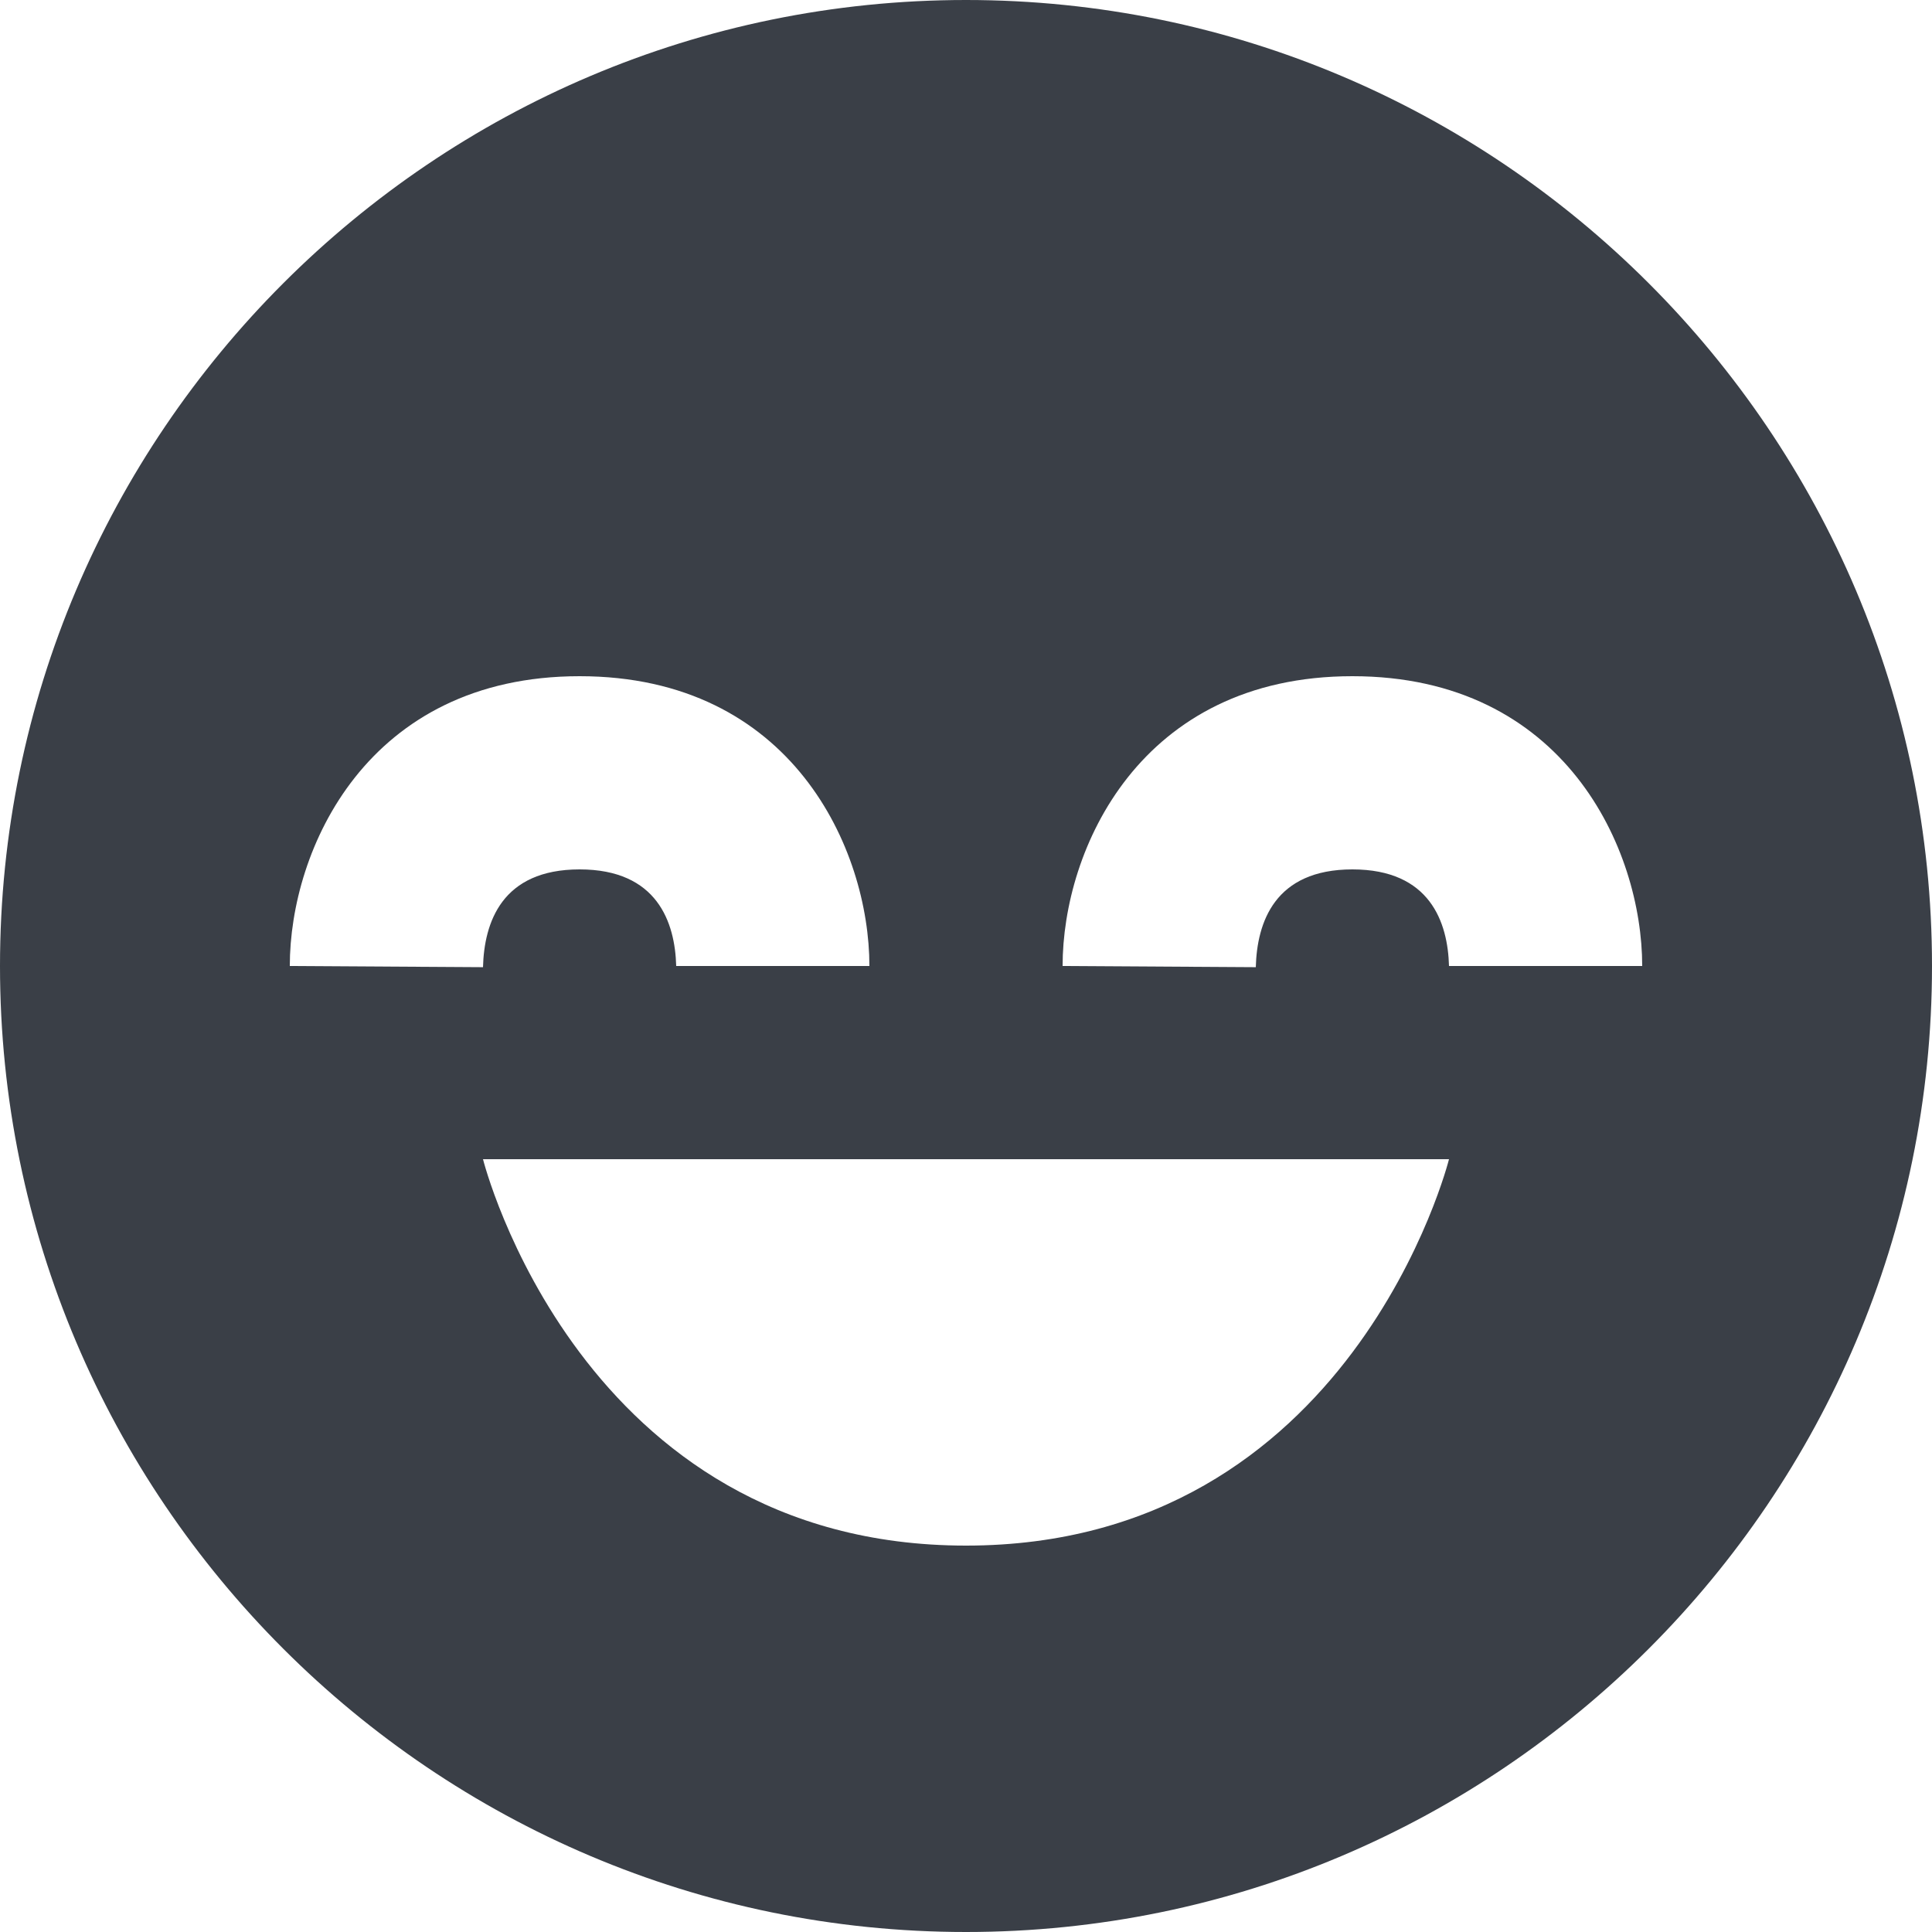
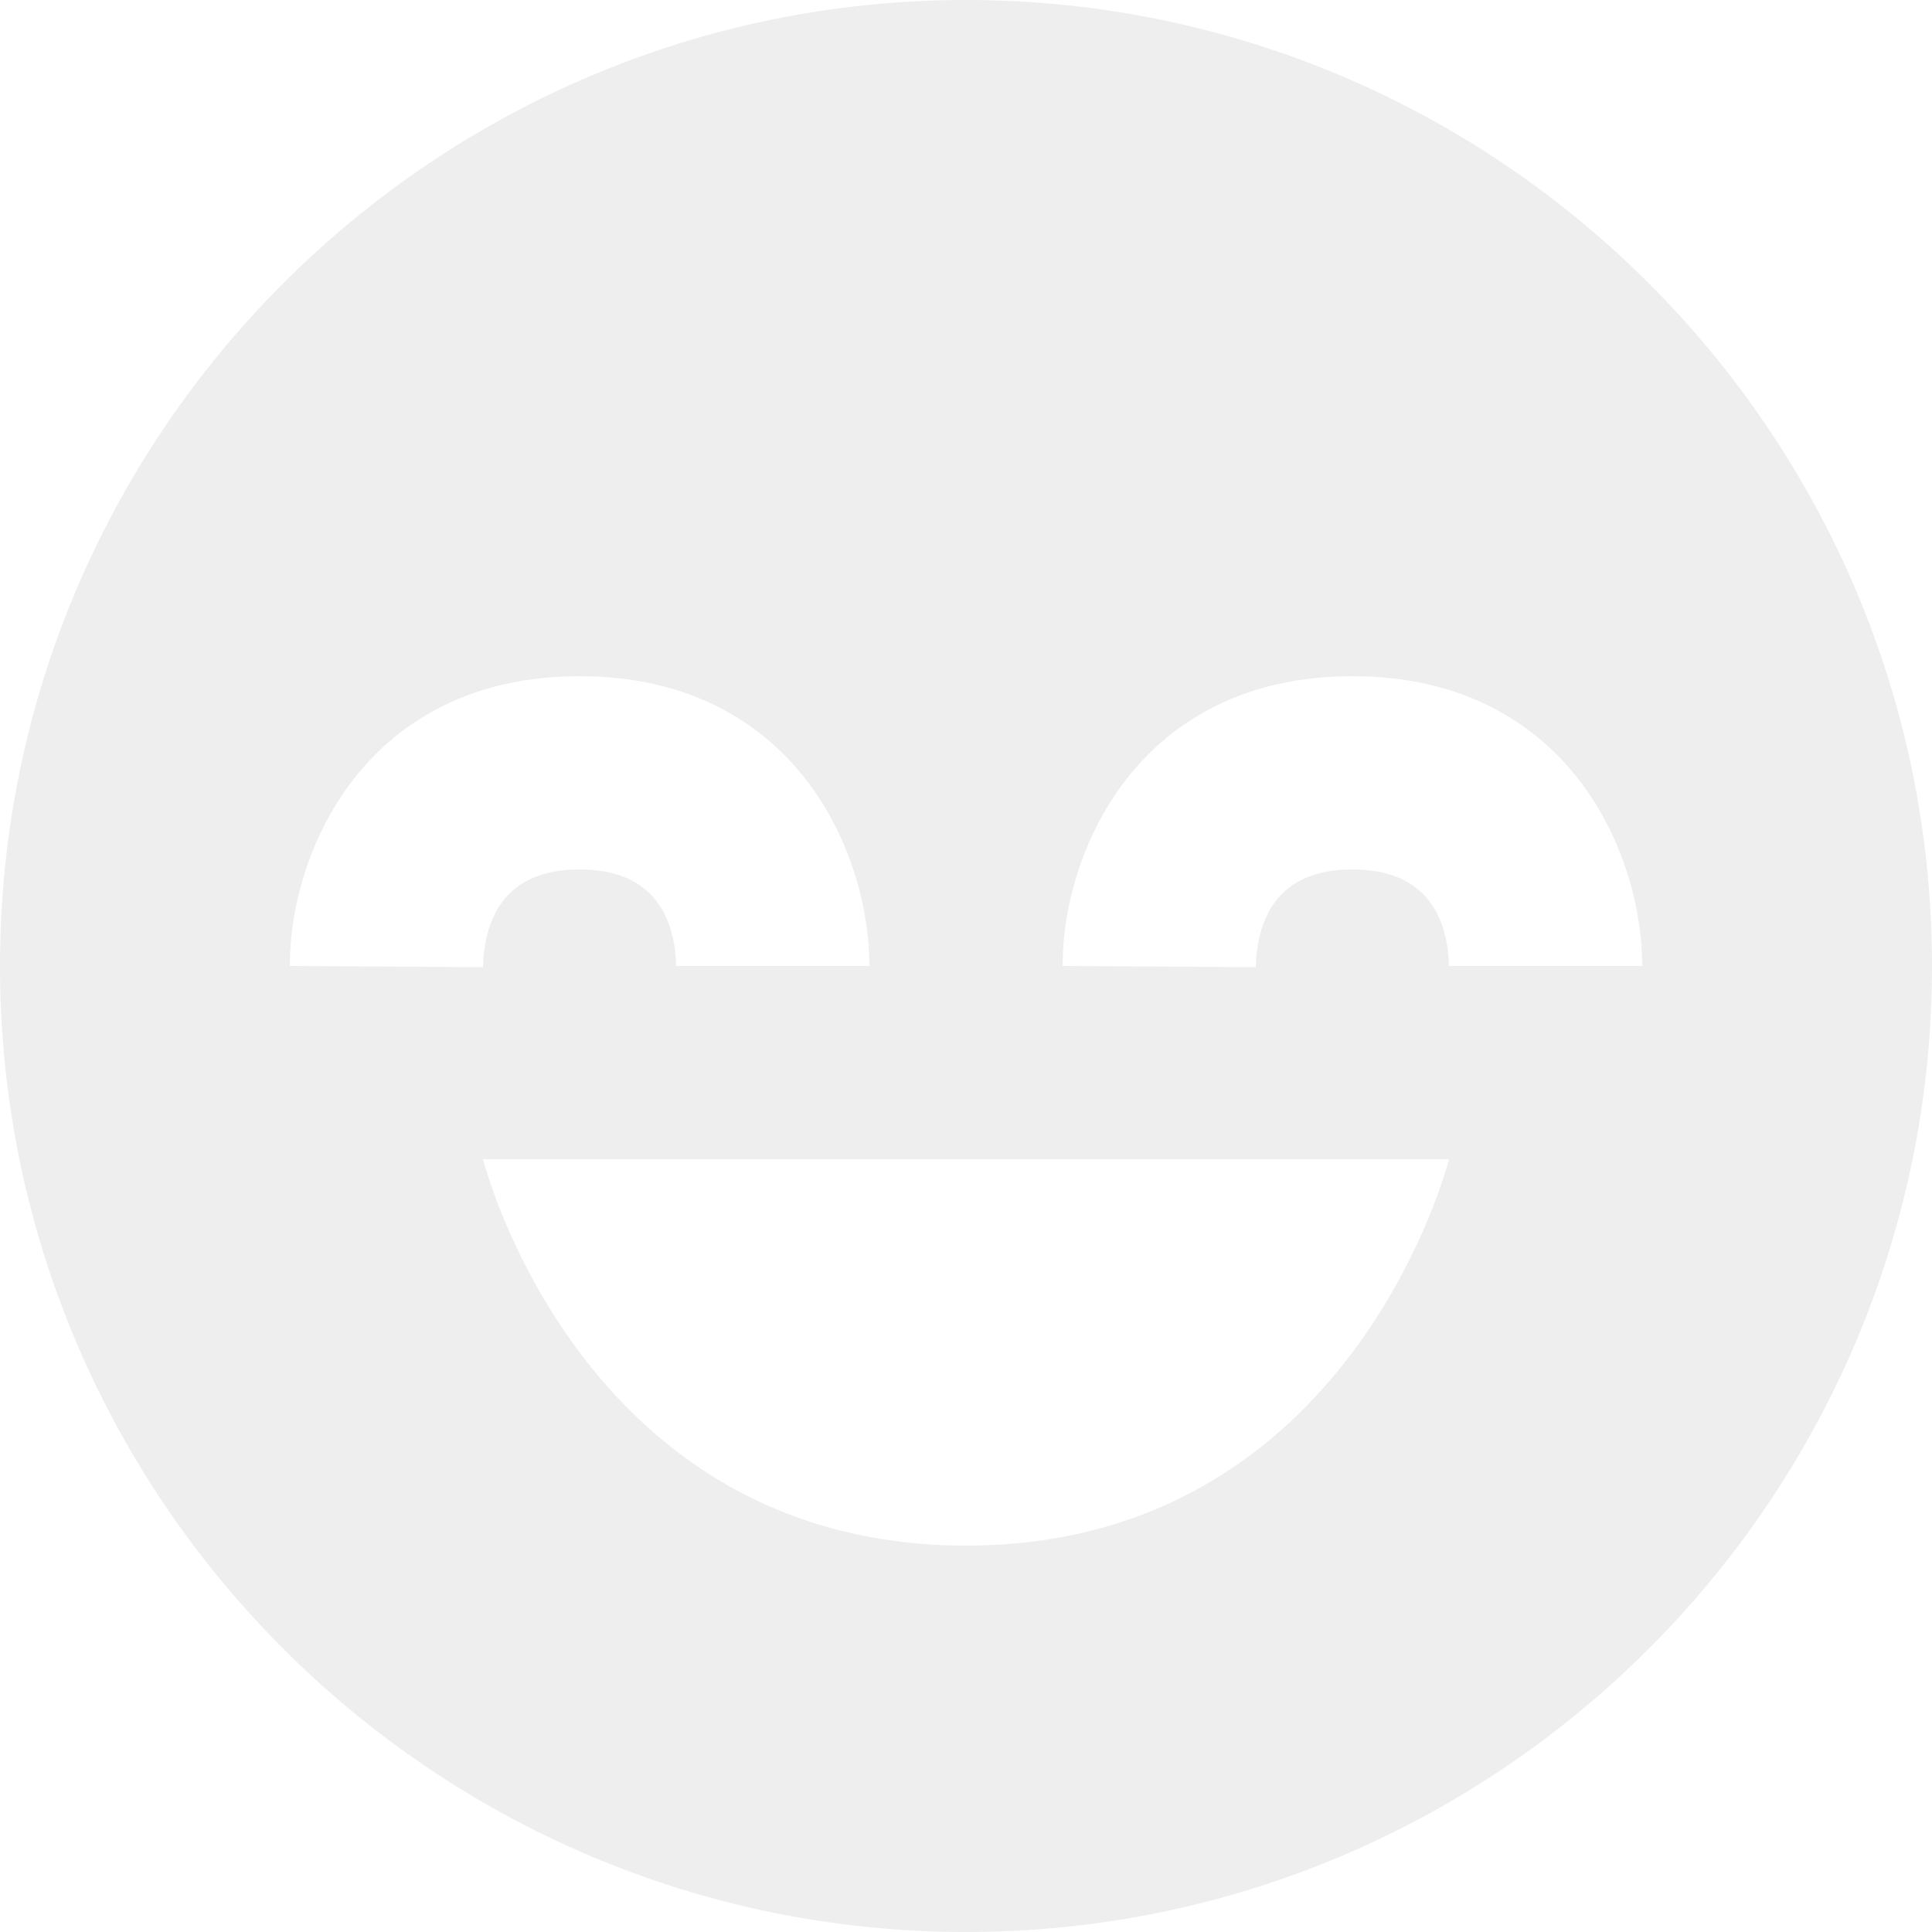
- <svg xmlns="http://www.w3.org/2000/svg" width="36" height="36" viewBox="0 0 36 36" fill="none">
-   <path d="M18 0C8.075 0 0 8.075 0 18C0 27.925 8.075 36 18 36C27.925 36 36 27.925 36 18C36 8.075 27.925 0 18 0ZM10.8 12.6C14.762 12.6 16.2 15.829 16.2 18H12.6C12.578 17.19 12.251 16.2 10.8 16.2C9.349 16.2 9.022 17.19 9 18.022L5.4 18C5.4 15.829 6.838 12.6 10.8 12.6ZM18 28.8C10.8 28.8 9 21.6 9 21.6H27C27 21.6 25.2 28.8 18 28.8ZM27 18C26.978 17.19 26.651 16.2 25.2 16.2C23.749 16.2 23.422 17.19 23.4 18.022L19.8 18C19.8 15.829 21.238 12.6 25.2 12.6C29.162 12.6 30.6 15.829 30.6 18H27Z" fill="#3A3F47" />
+ <svg xmlns="http://www.w3.org/2000/svg" width="48" height="48" viewBox="0 0 48 48" fill="none">
+   <path d="M24 0C10.766 0 0 10.766 0 24C0 37.234 10.766 48 24 48C37.234 48 48 37.234 48 24C48 10.766 37.234 0 24 0ZM14.4 16.8C19.682 16.8 21.6 21.106 21.6 24H16.8C16.771 22.92 16.334 21.6 14.4 21.6C12.466 21.6 12.029 22.92 12 24.029L7.2 24C7.2 21.106 9.118 16.8 14.4 16.8ZM24 38.4C14.4 38.4 12 28.8 12 28.8H36C36 28.8 33.6 38.4 24 38.4ZM36 24C35.971 22.92 35.534 21.6 33.6 21.6C31.666 21.6 31.229 22.92 31.2 24.029L26.4 24C26.4 21.106 28.318 16.8 33.6 16.8C38.882 16.8 40.8 21.106 40.8 24H36Z" fill="#EEEEEE" />
</svg>
